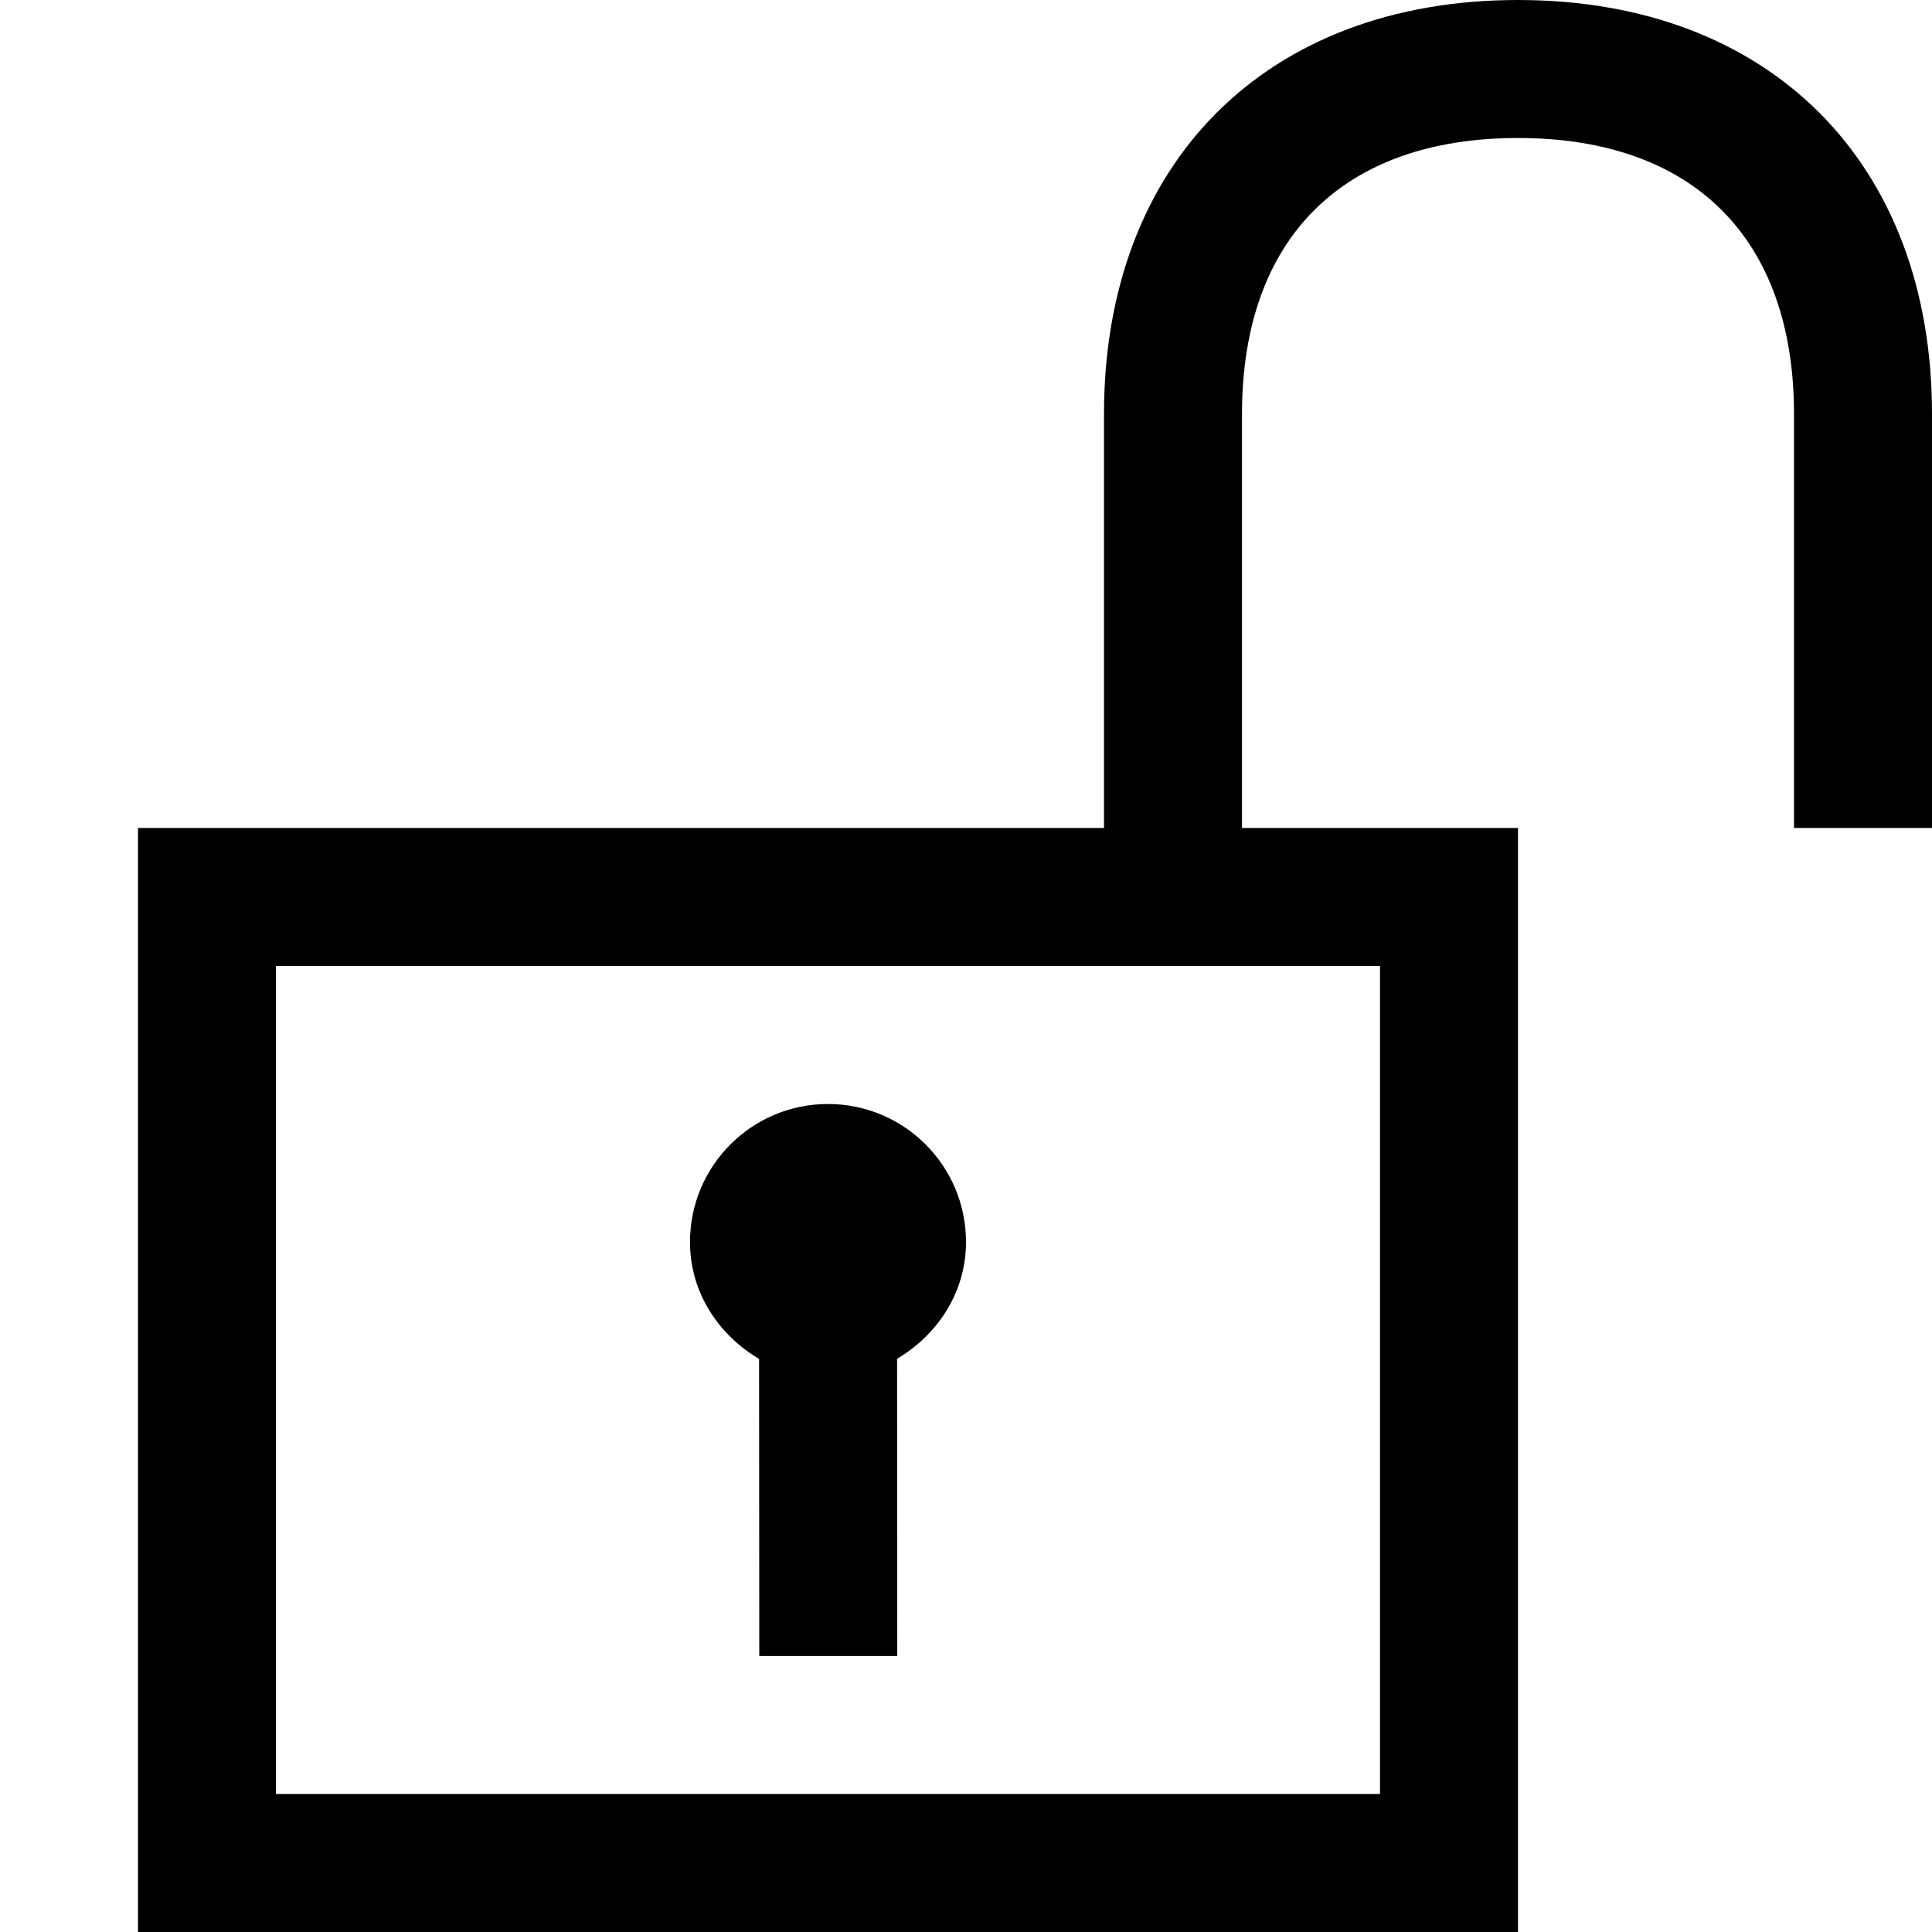
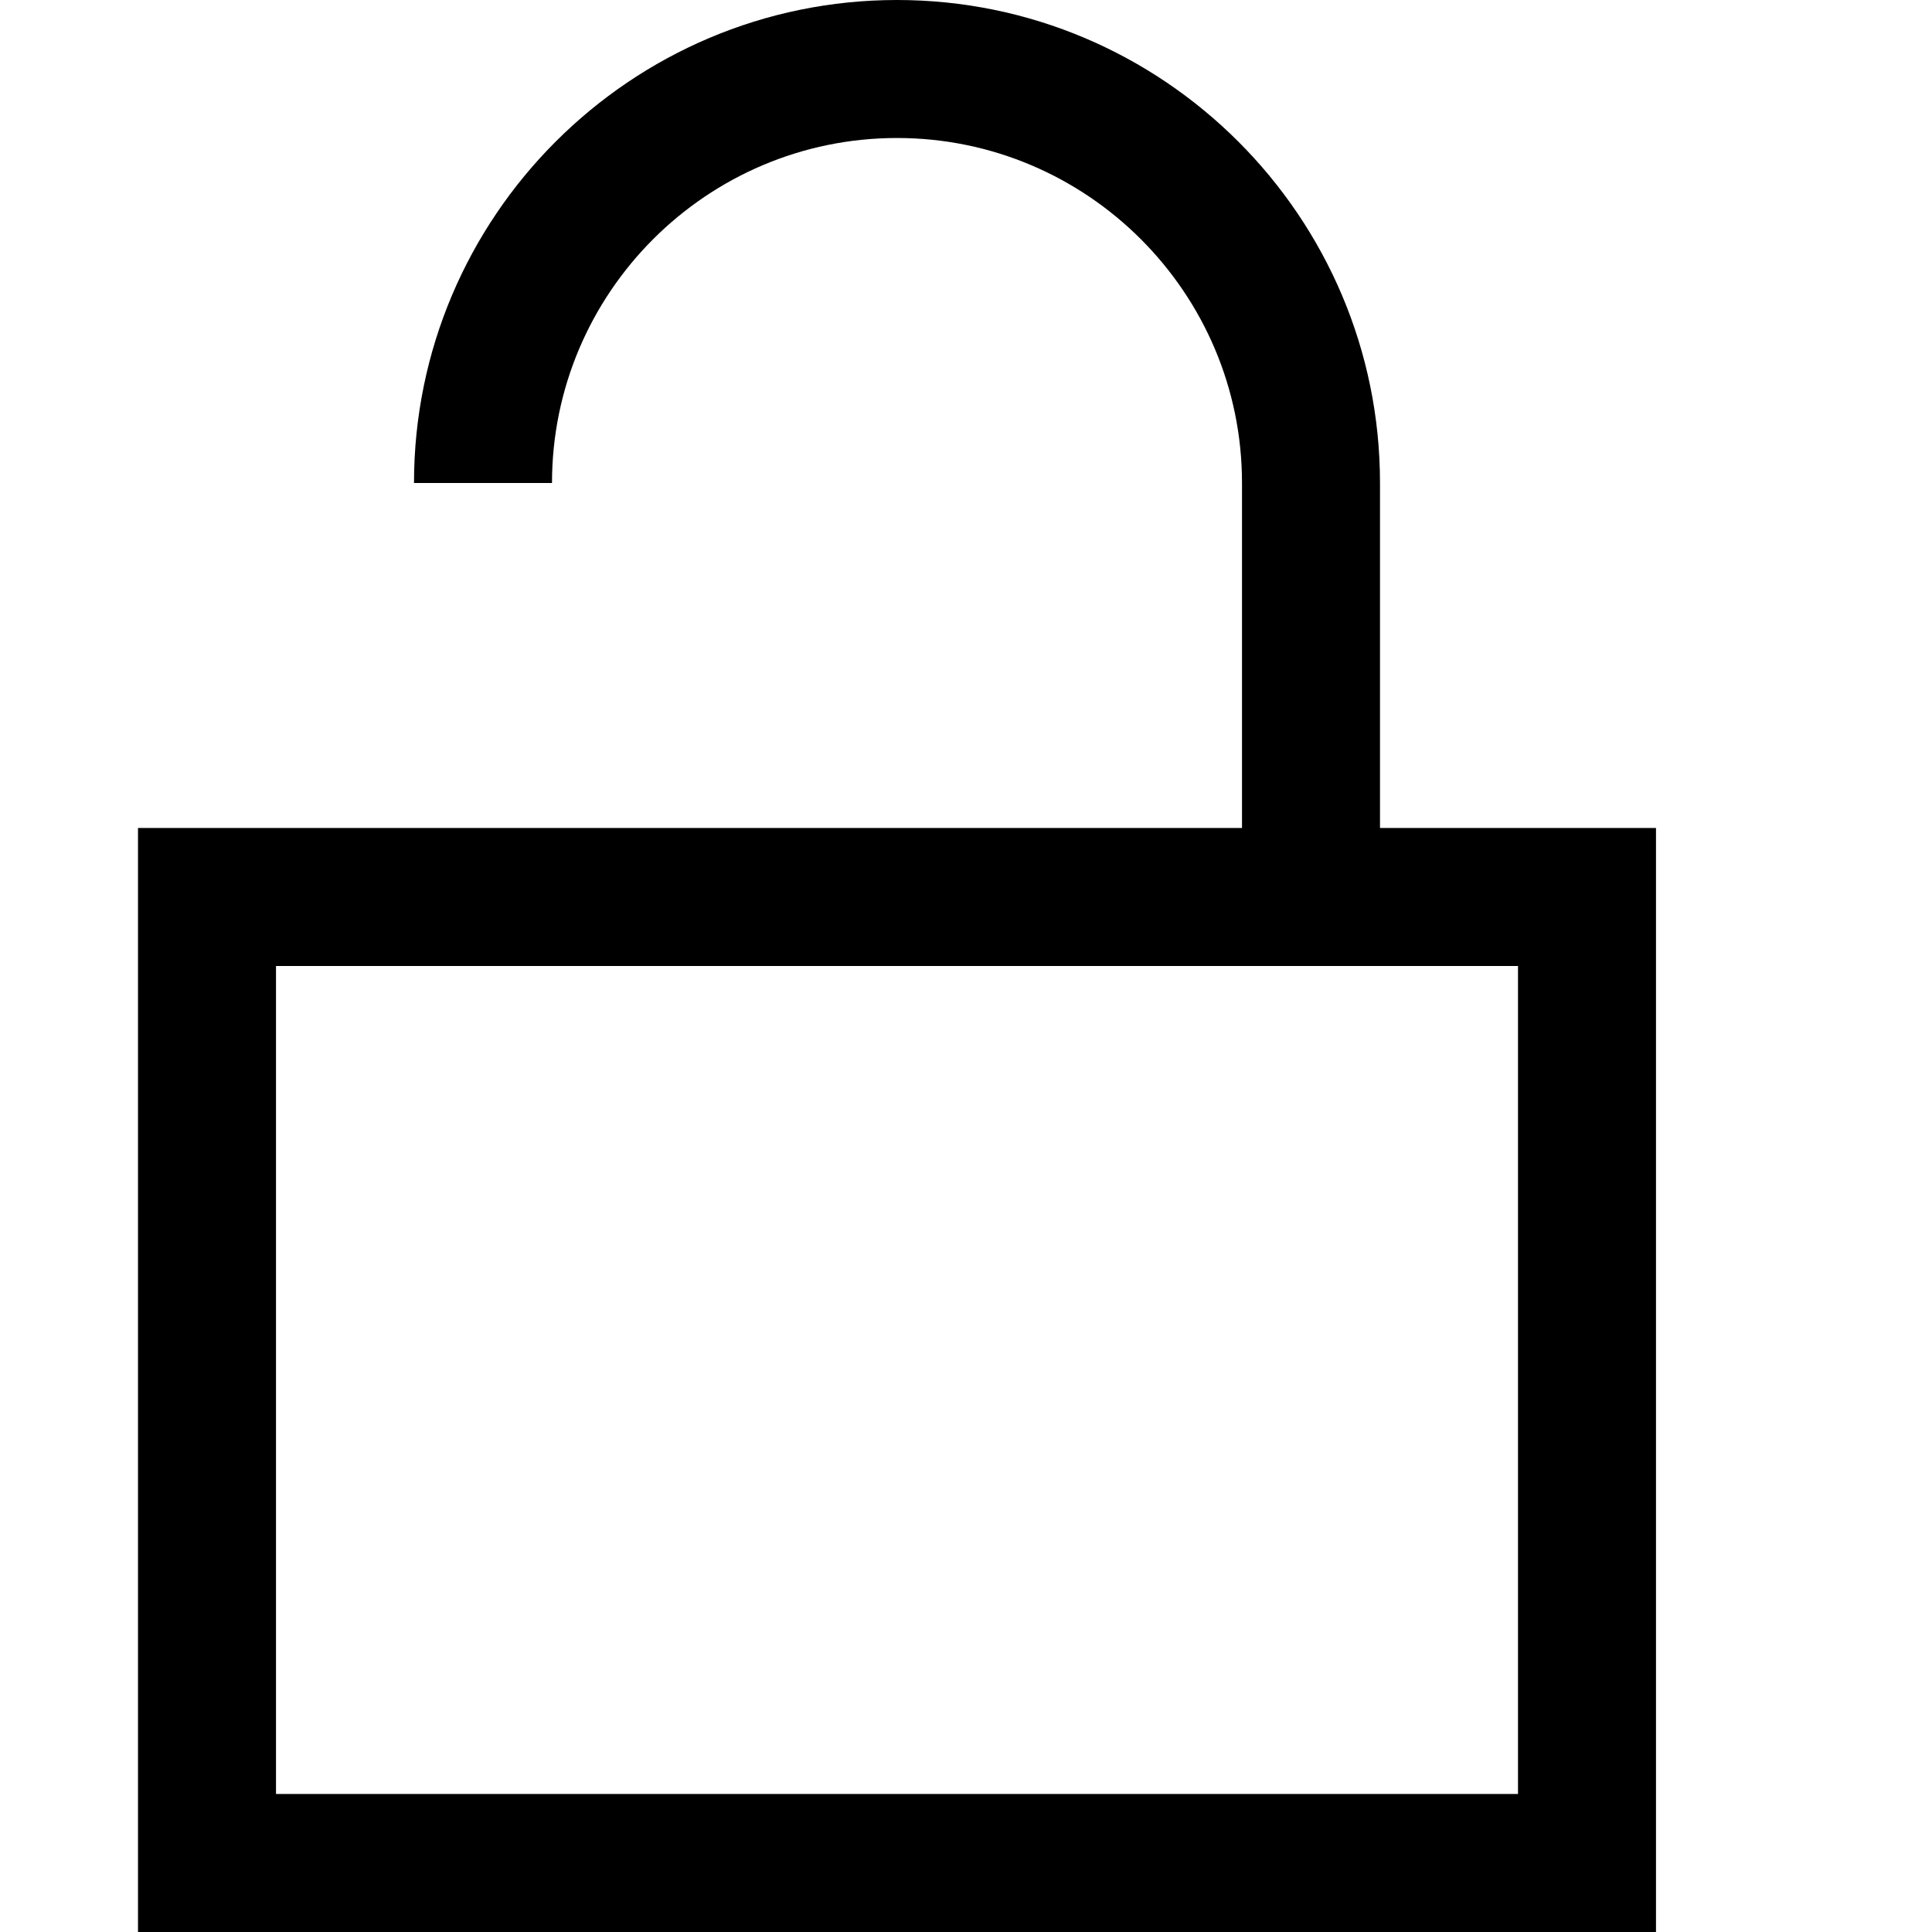
<svg xmlns="http://www.w3.org/2000/svg" viewBox="0 0 448 448">
-   <path d="M352 0c-58.313 0-96 37.688-96 96v96H32v256h320V192h-64V96c0-40.672 23.313-64 64-64s64 23.328 64 64v96h32V96c0-58.312-37.687-96-96-96zm-32 224v192H64V224h256zm-111.982 91.084l.045 68.916h-32l-.045-68.893C166.613 309.533 160 299.723 160 288c0-17.674 14.326-32 32-32s32 14.326 32 32c0 11.707-6.6 21.506-15.982 27.084z" />
+   <path d="M320 192v-80C320 50.25 269.75 0 208 0S96 50.25 96 112h32c0-44.109 35.891-80 80-80s80 35.891 80 80v80H32v256h352V192h-64zm32 224H64V224h288v192z" />
</svg>
